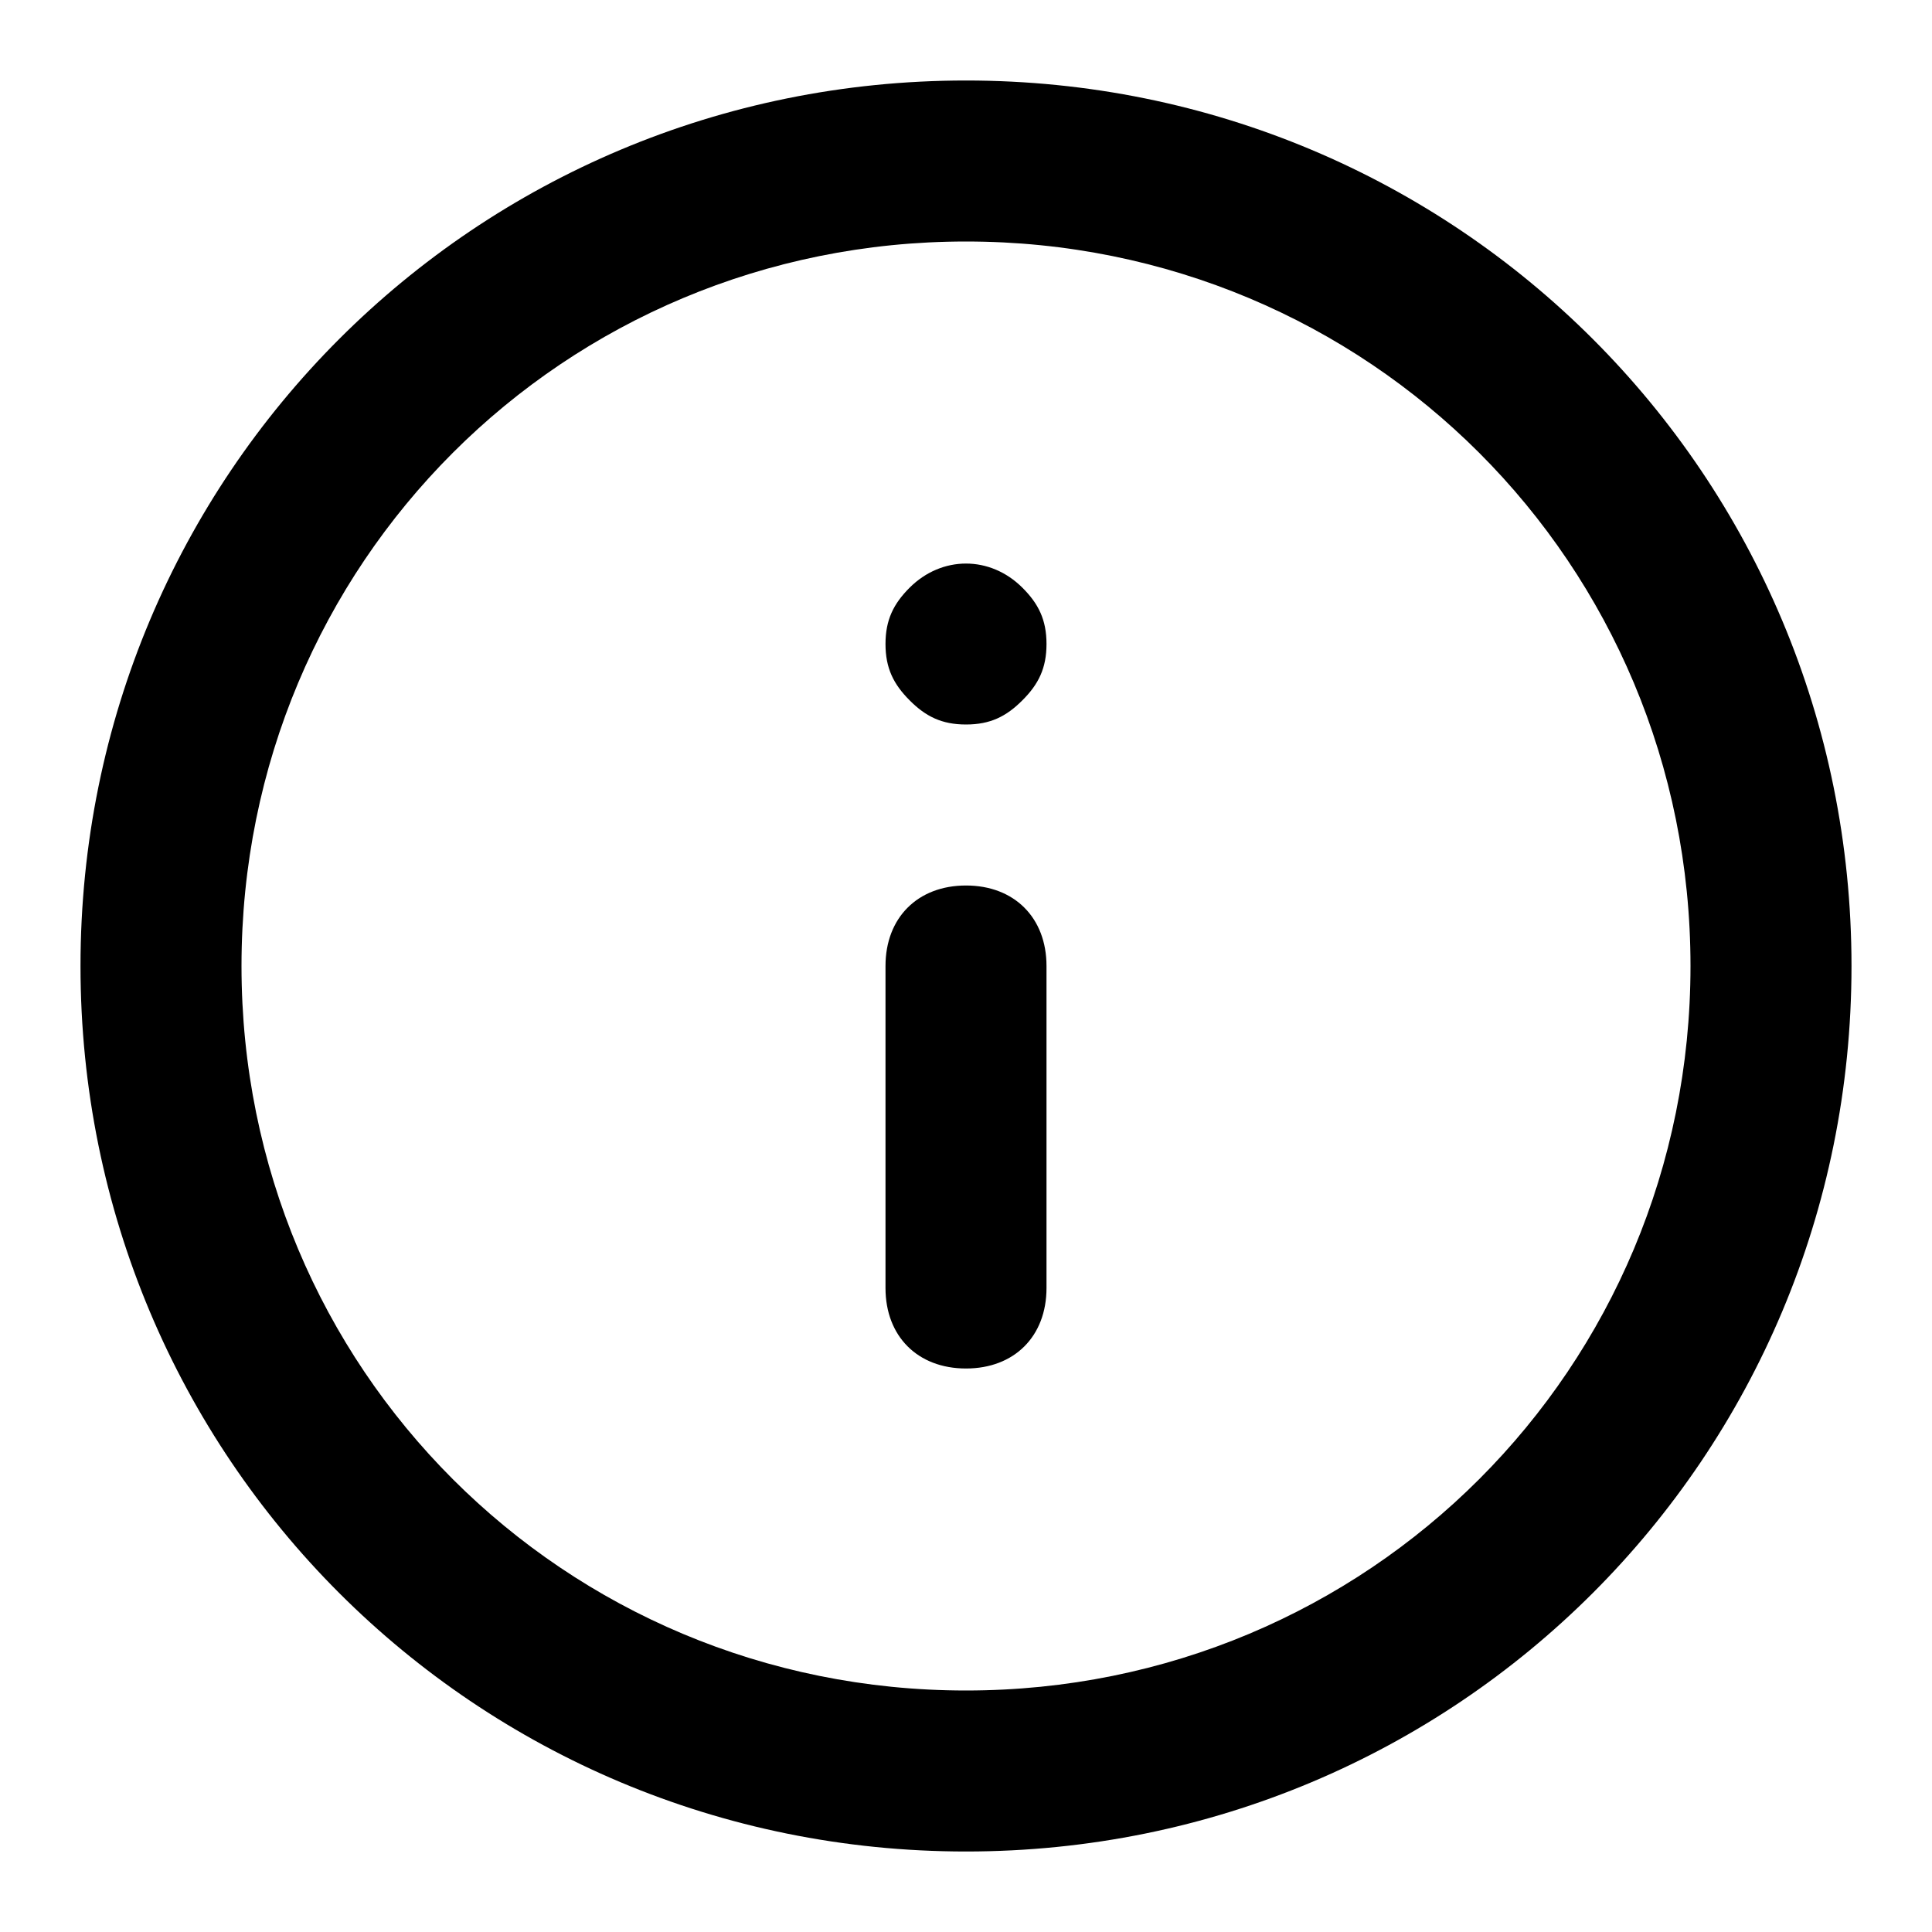
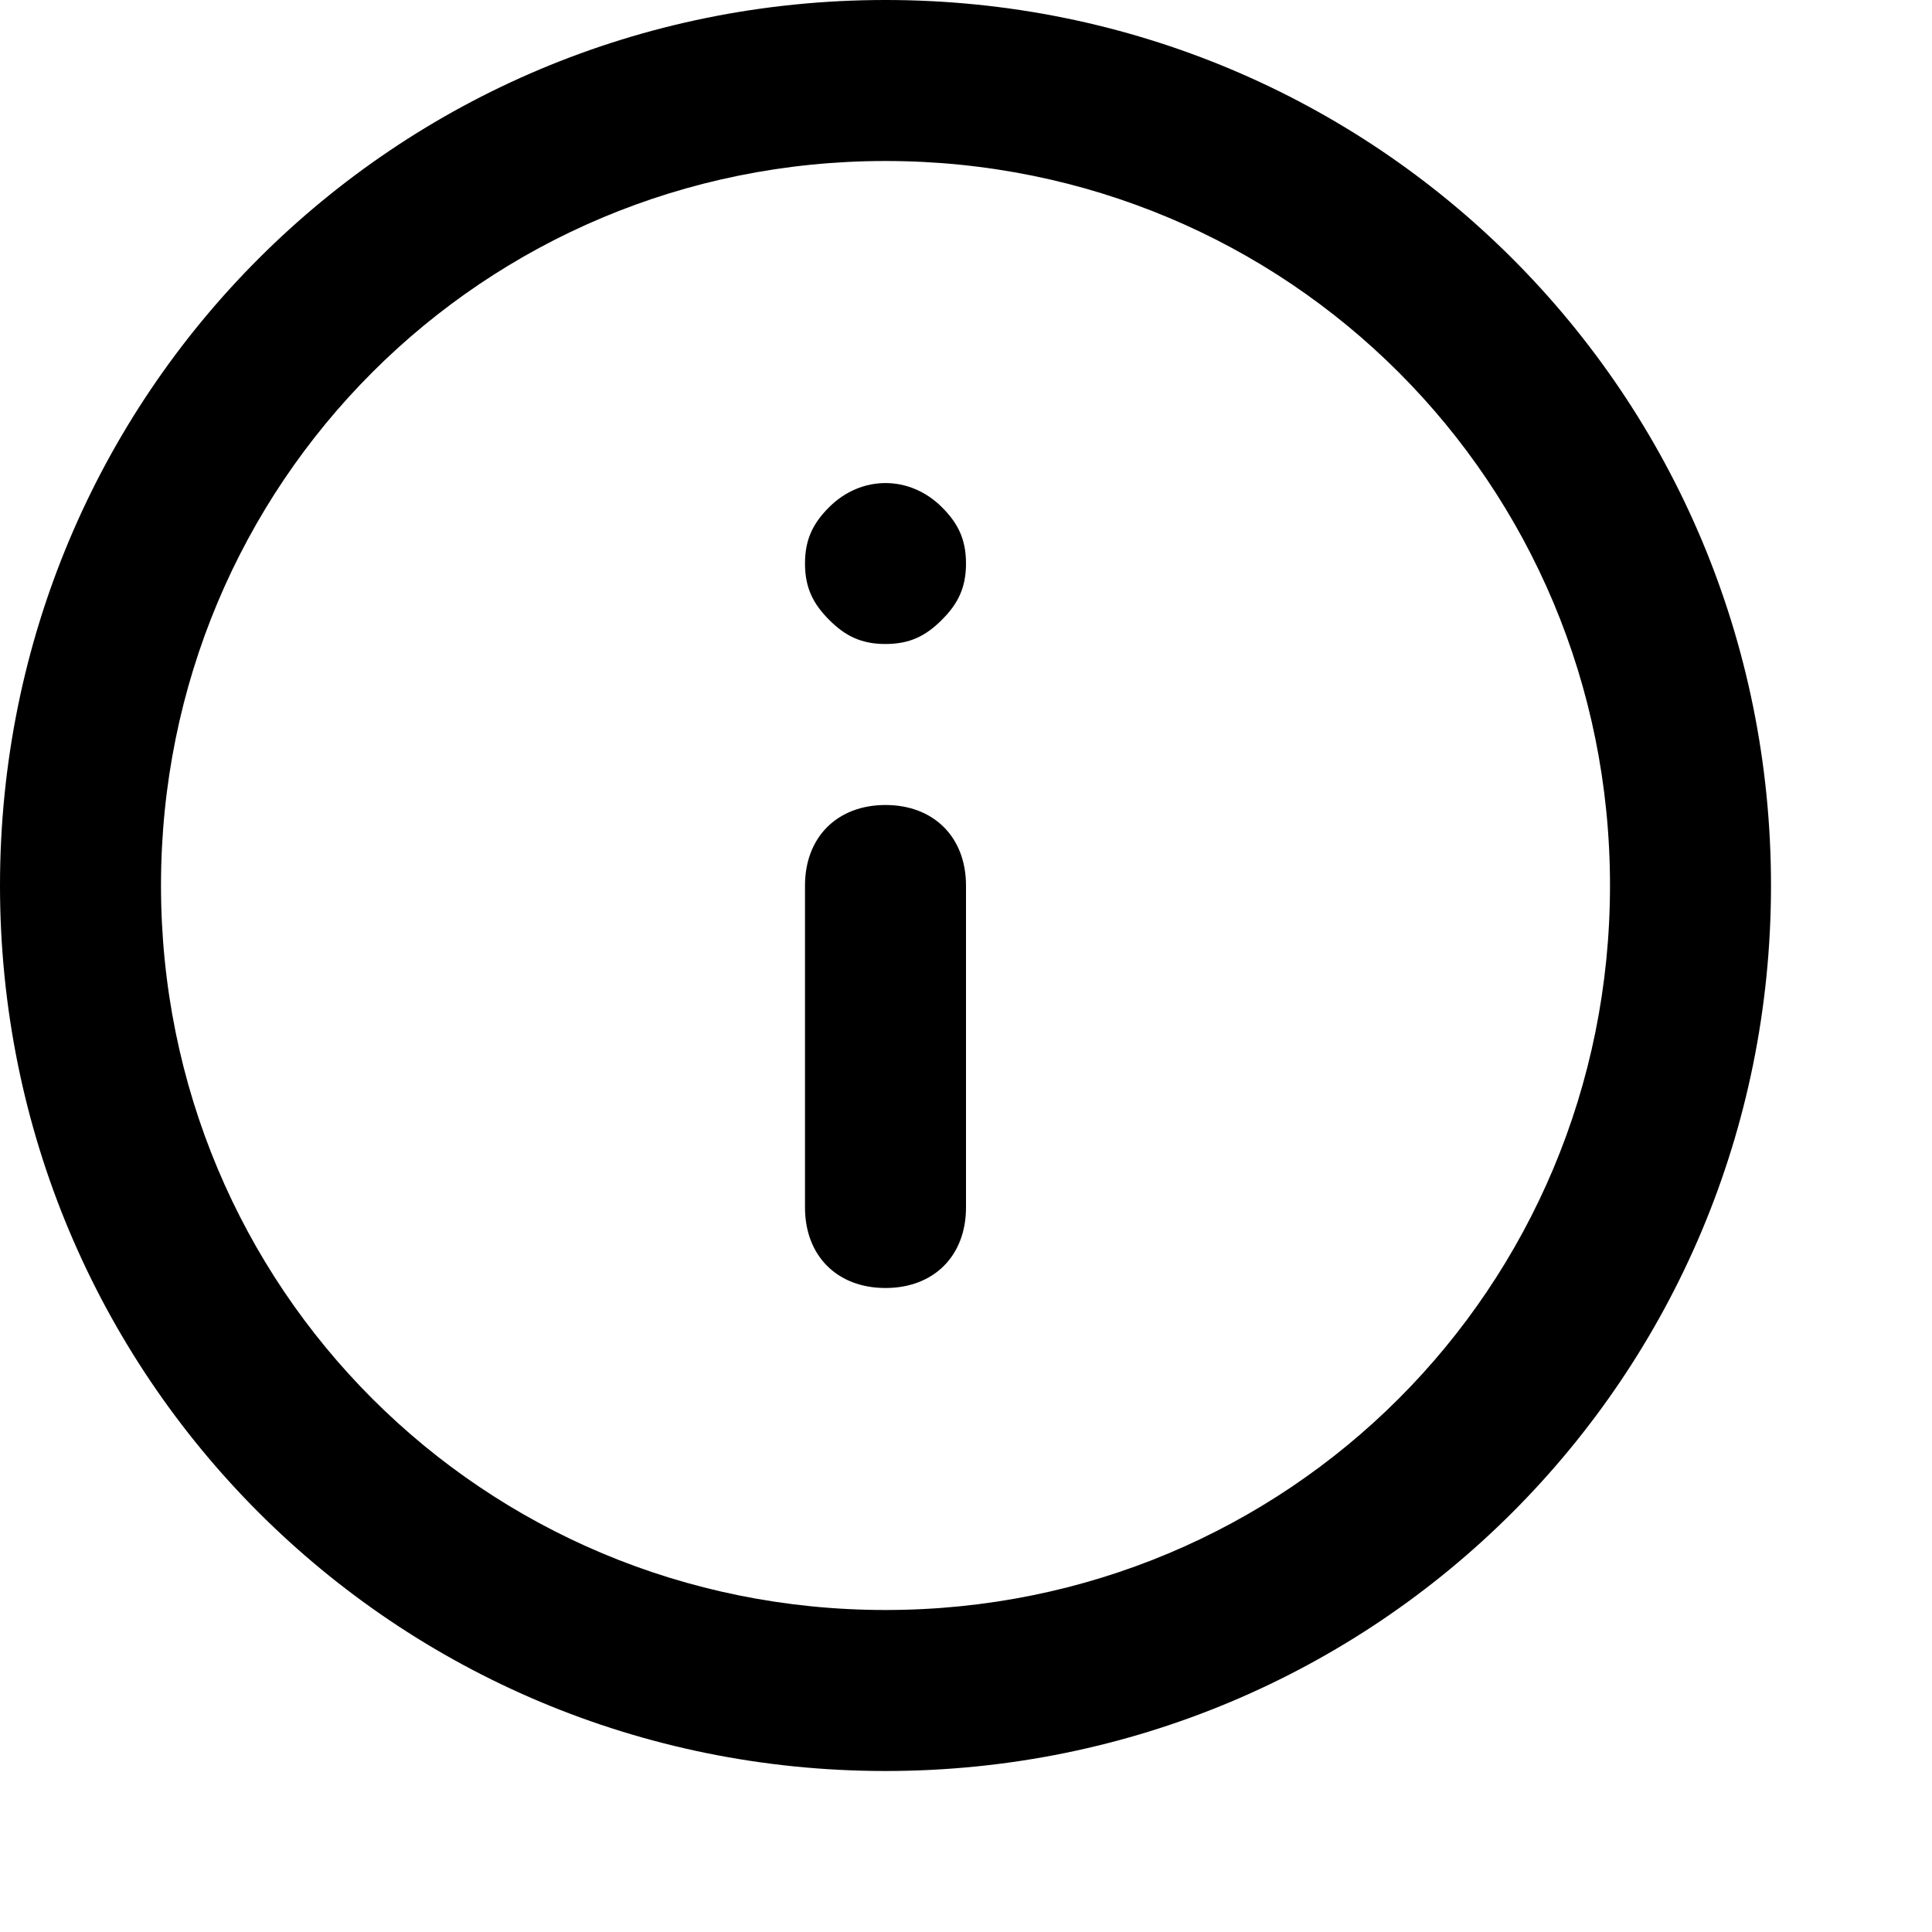
- <svg xmlns="http://www.w3.org/2000/svg" xmlns:xlink="http://www.w3.org/1999/xlink" width="24" height="24" viewBox="0 0 24 24">
-   <defs>
-     <path id="info-a" d="M11,20 C6,20 2,16 2,11 C2,6 6,2 11,2 C16,2 20,6 20,11 C20,16 16,20 11,20 M11,0 C4.9,0 0,4.9 0,11 C0,17.101 4.9,22 11,22 C17.1,22 22,17.101 22,11 C22,4.9 17.1,0 11,0 M11,10 C10.4,10 10,10.4 10,11 L10,15 C10,15.601 10.4,16 11,16 C11.6,16 12,15.601 12,15 L12,11 C12,10.4 11.6,10 11,10 M10.3,6.3 C10.1,6.5 10,6.7 10,7 C10,7.3 10.1,7.5 10.3,7.7 C10.5,7.901 10.7,8 11,8 C11.3,8 11.5,7.901 11.7,7.7 C11.901,7.5 12,7.3 12,7 C12,6.7 11.901,6.5 11.7,6.3 C11.3,5.901 10.7,5.901 10.3,6.3" />
-   </defs>
-   <g fill-rule="evenodd" transform="translate(1 1)">
-     <use xlink:href="#info-a" />
-   </g>
+ <svg xmlns="http://www.w3.org/2000/svg" viewBox="0 0 24 24">
+   <path id="info-a" d="M11,20 C6,20 2,16 2,11 C2,6 6,2 11,2 C16,2 20,6 20,11 C20,16 16,20 11,20 M11,0 C4.9,0 0,4.9 0,11 C0,17.101 4.9,22 11,22 C17.1,22 22,17.101 22,11 C22,4.9 17.1,0 11,0 M11,10 C10.4,10 10,10.4 10,11 L10,15 C10,15.601 10.4,16 11,16 C11.6,16 12,15.601 12,15 L12,11 C12,10.4 11.6,10 11,10 M10.3,6.3 C10.1,6.5 10,6.7 10,7 C10,7.3 10.1,7.5 10.3,7.7 C10.5,7.901 10.7,8 11,8 C11.3,8 11.5,7.901 11.7,7.7 C11.901,7.5 12,7.3 12,7 C12,6.7 11.901,6.5 11.7,6.3 C11.3,5.901 10.7,5.901 10.3,6.3" />
</svg>
